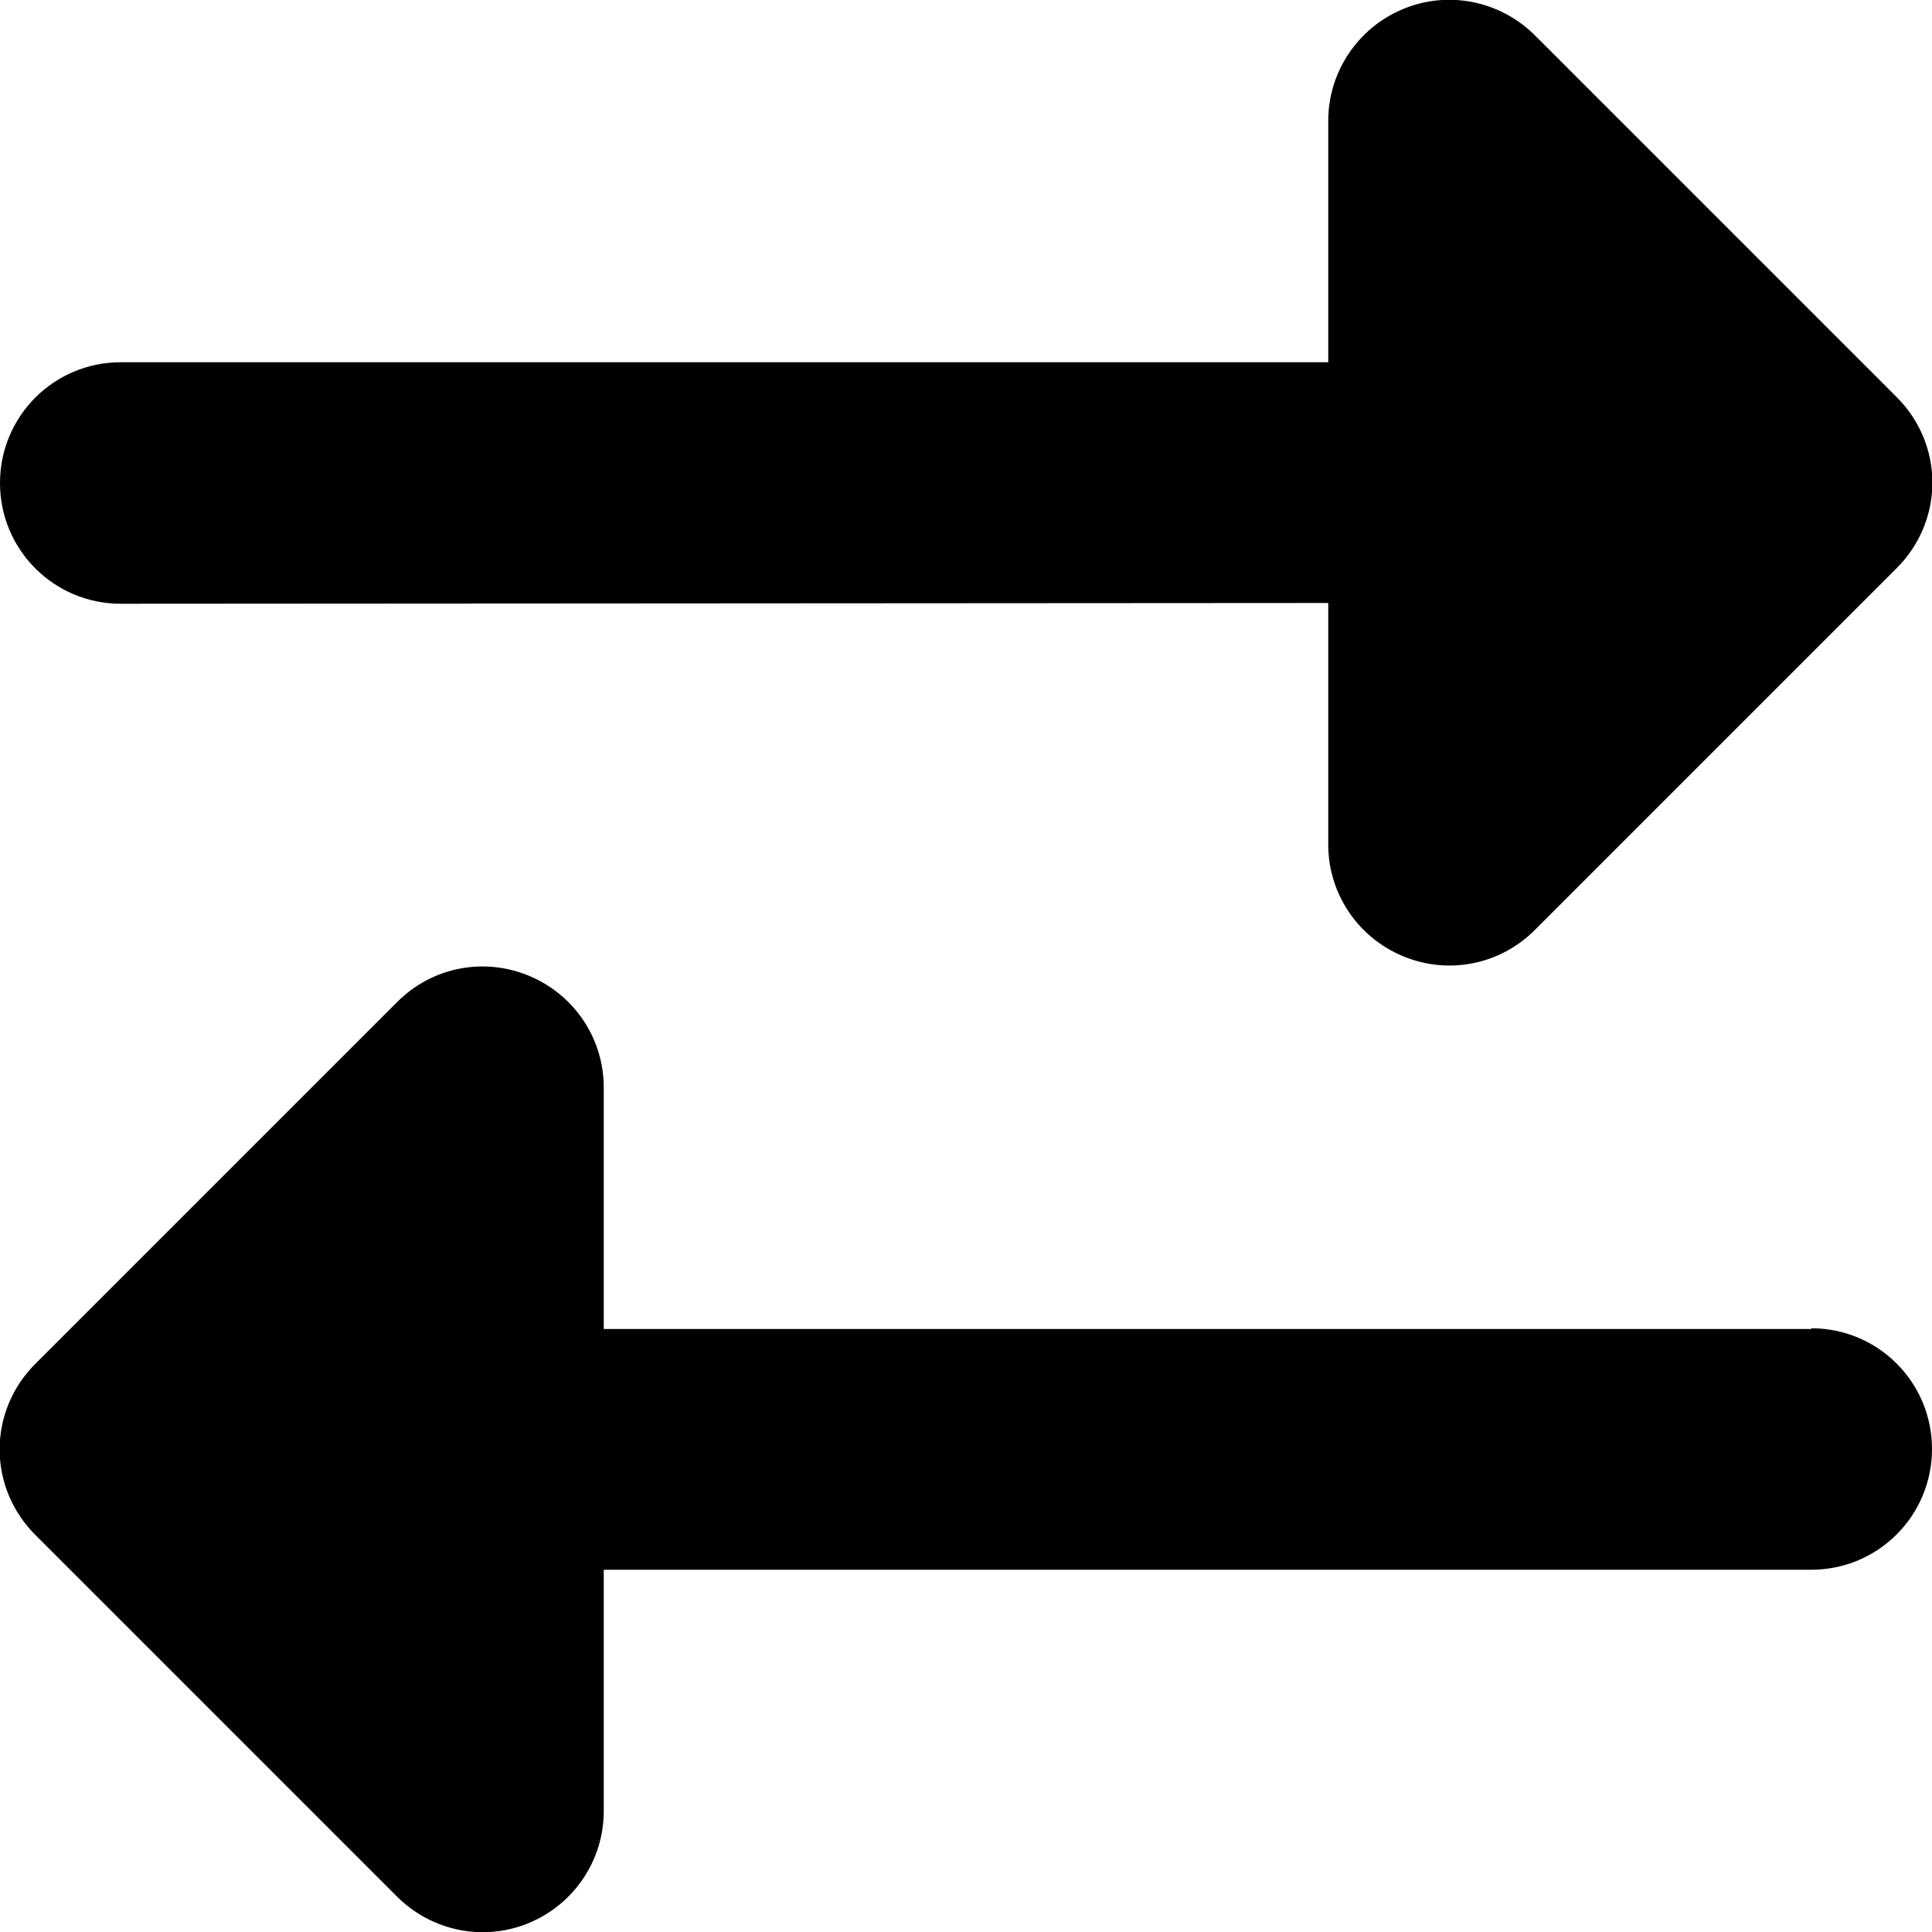
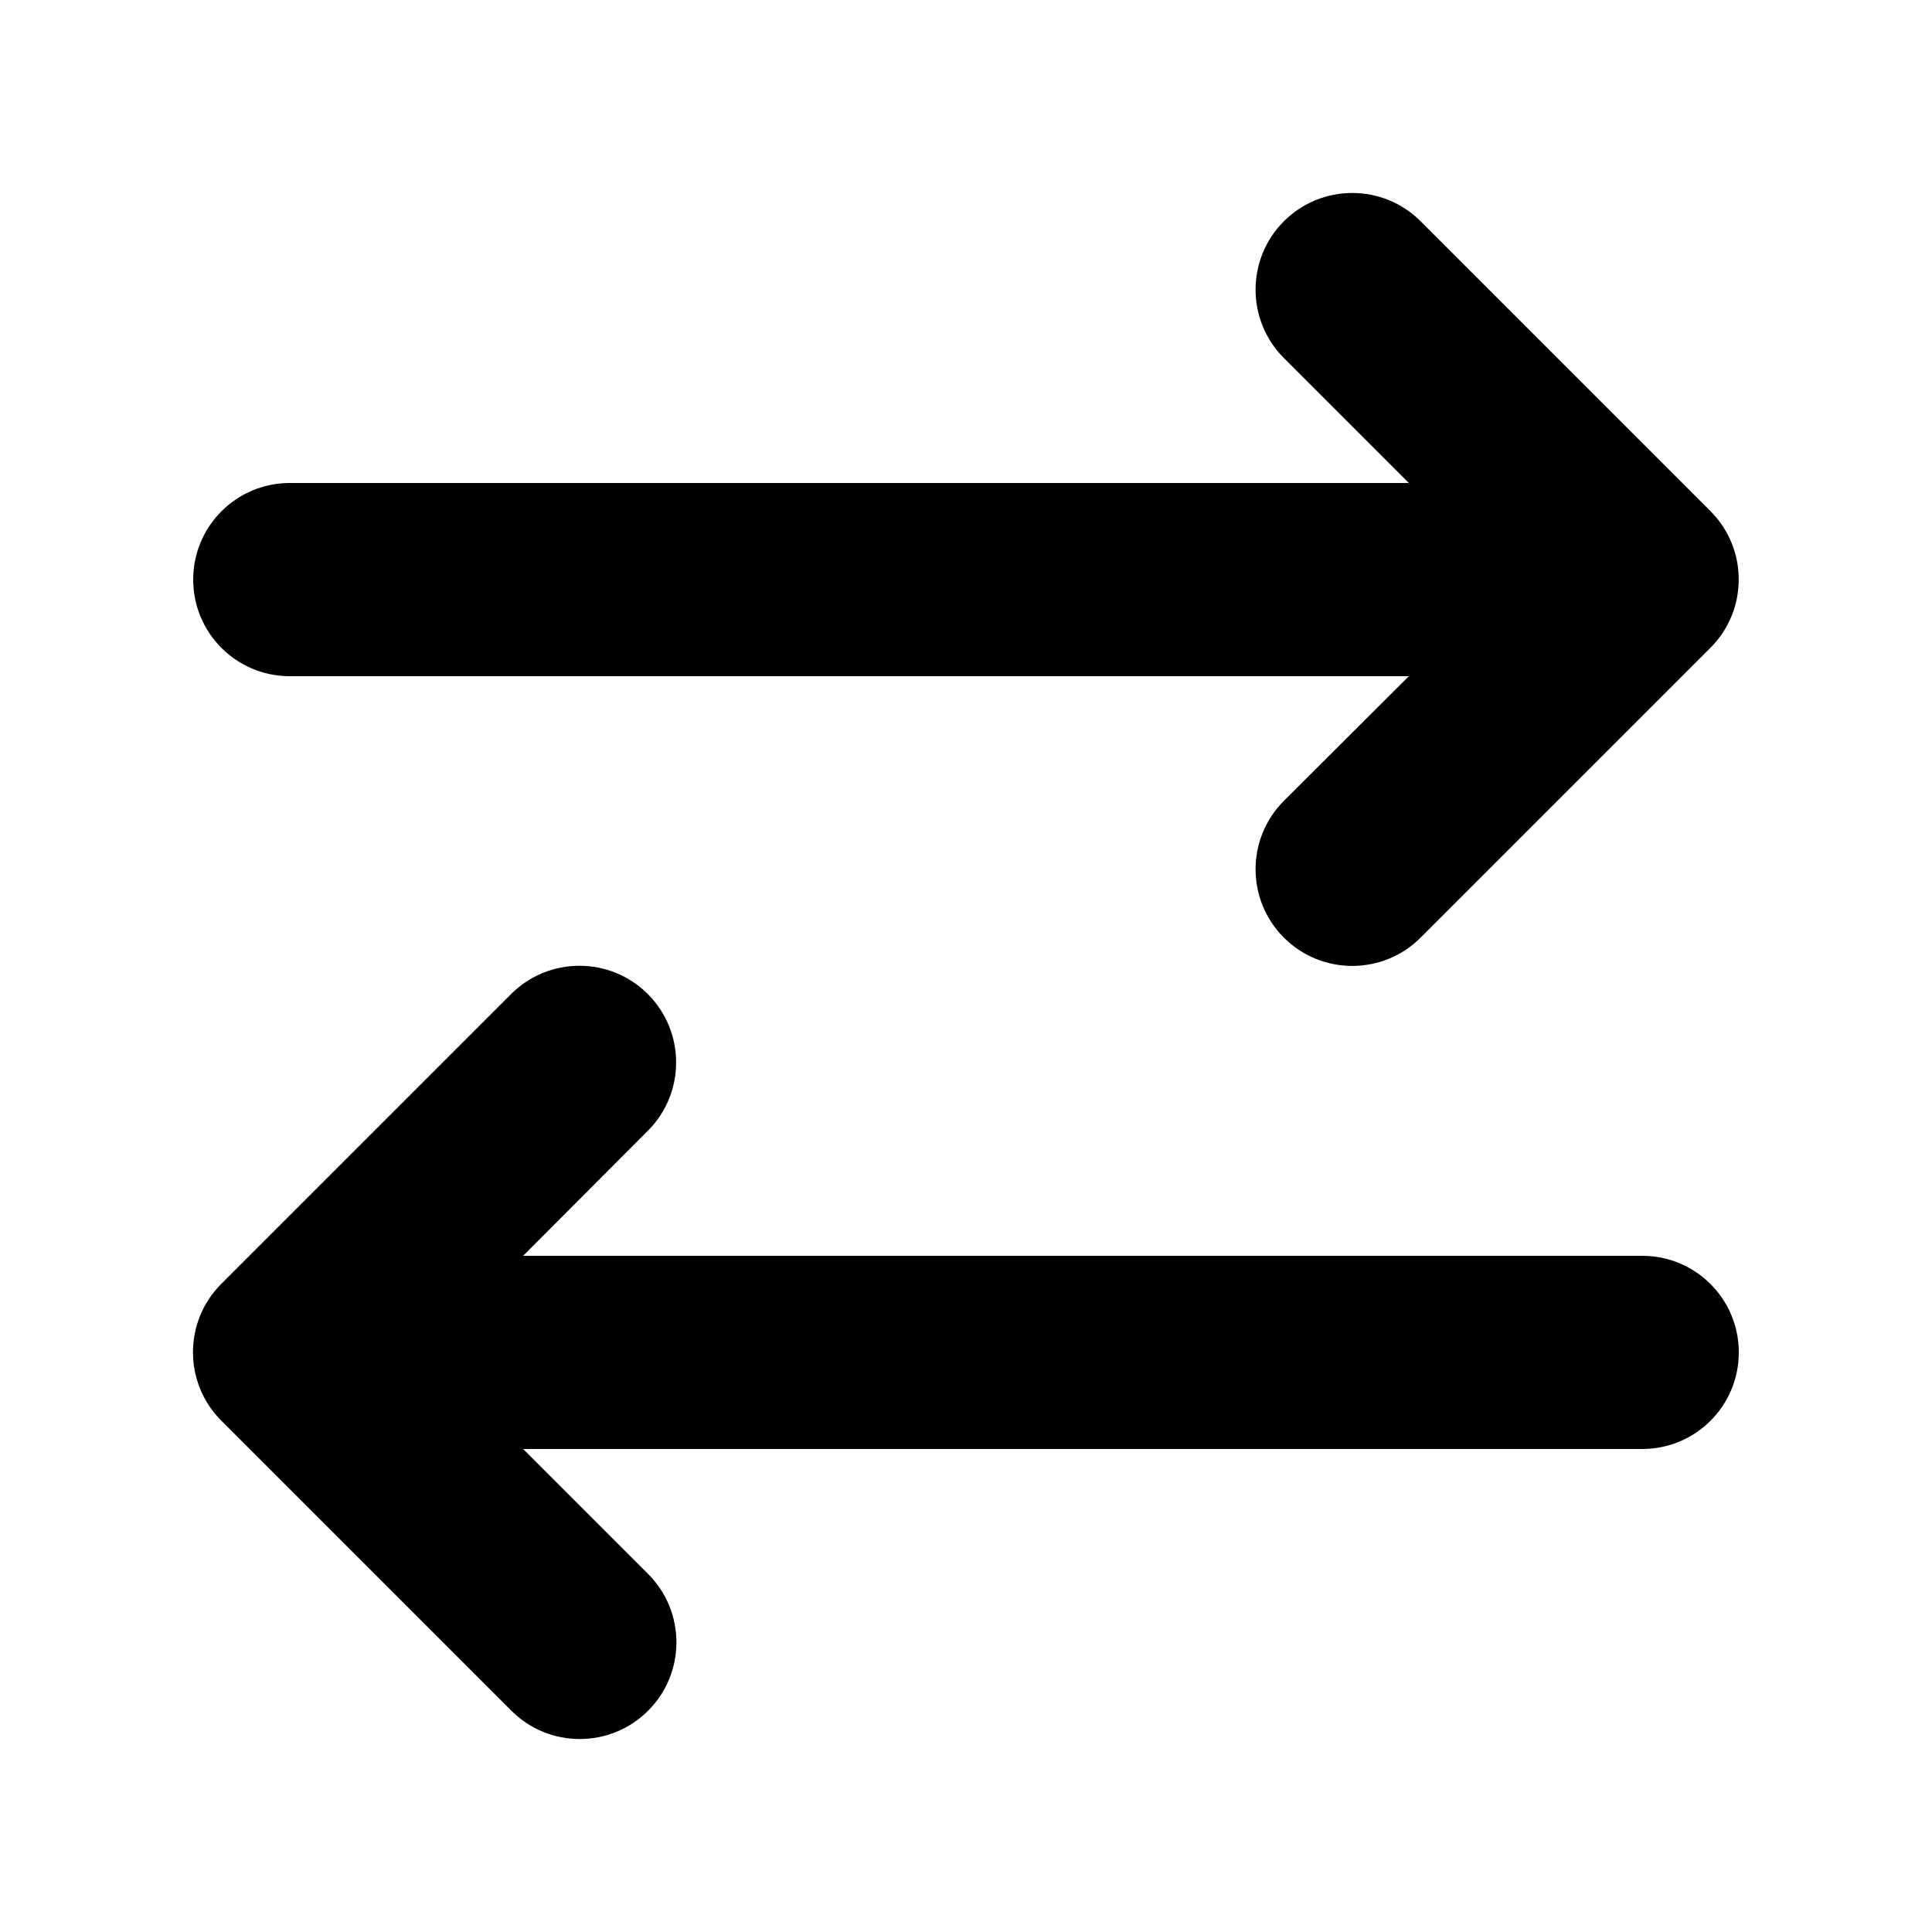
- <svg xmlns="http://www.w3.org/2000/svg" viewBox="0 0 512 512">
-   <path d="M32 96l320 0 0-64c0-12.9 7.8-24.6 19.8-29.6s25.7-2.2 34.9 6.9l96 96c6 6 9.4 14.1 9.4 22.6s-3.4 16.6-9.4 22.6l-96 96c-9.2 9.2-22.9 11.9-34.9 6.9s-19.8-16.6-19.8-29.6l0-64L32 160c-17.7 0-32-14.3-32-32s14.3-32 32-32zM480 352c17.7 0 32 14.3 32 32s-14.3 32-32 32l-320 0 0 64c0 12.9-7.8 24.6-19.8 29.6s-25.7 2.2-34.9-6.9l-96-96c-6-6-9.4-14.1-9.4-22.6s3.4-16.6 9.4-22.6l96-96c9.2-9.2 22.9-11.9 34.9-6.9s19.8 16.6 19.8 29.6l0 64 320 0z" />
+ <svg xmlns="http://www.w3.org/2000/svg" viewBox="0 0 640 640">
+   <path d="M566.6 214.6L470.6 310.6C458.1 323.1 437.8 323.1 425.3 310.6C412.8 298.1 412.8 277.8 425.3 265.3L466.7 224L96 224C78.3 224 64 209.7 64 192C64 174.3 78.3 160 96 160L466.7 160L425.3 118.6C412.8 106.1 412.8 85.8 425.3 73.3C437.8 60.8 458.1 60.8 470.6 73.3L566.6 169.3C579.1 181.8 579.1 202.1 566.6 214.6zM169.3 566.6L73.3 470.6C60.8 458.1 60.8 437.8 73.3 425.3L169.3 329.3C181.8 316.8 202.1 316.8 214.6 329.3C227.1 341.8 227.1 362.1 214.6 374.6L173.3 416L544 416C561.7 416 576 430.3 576 448C576 465.7 561.7 480 544 480L173.3 480L214.7 521.4C227.2 533.9 227.2 554.2 214.7 566.7C202.2 579.2 181.9 579.2 169.4 566.7z" />
</svg>
